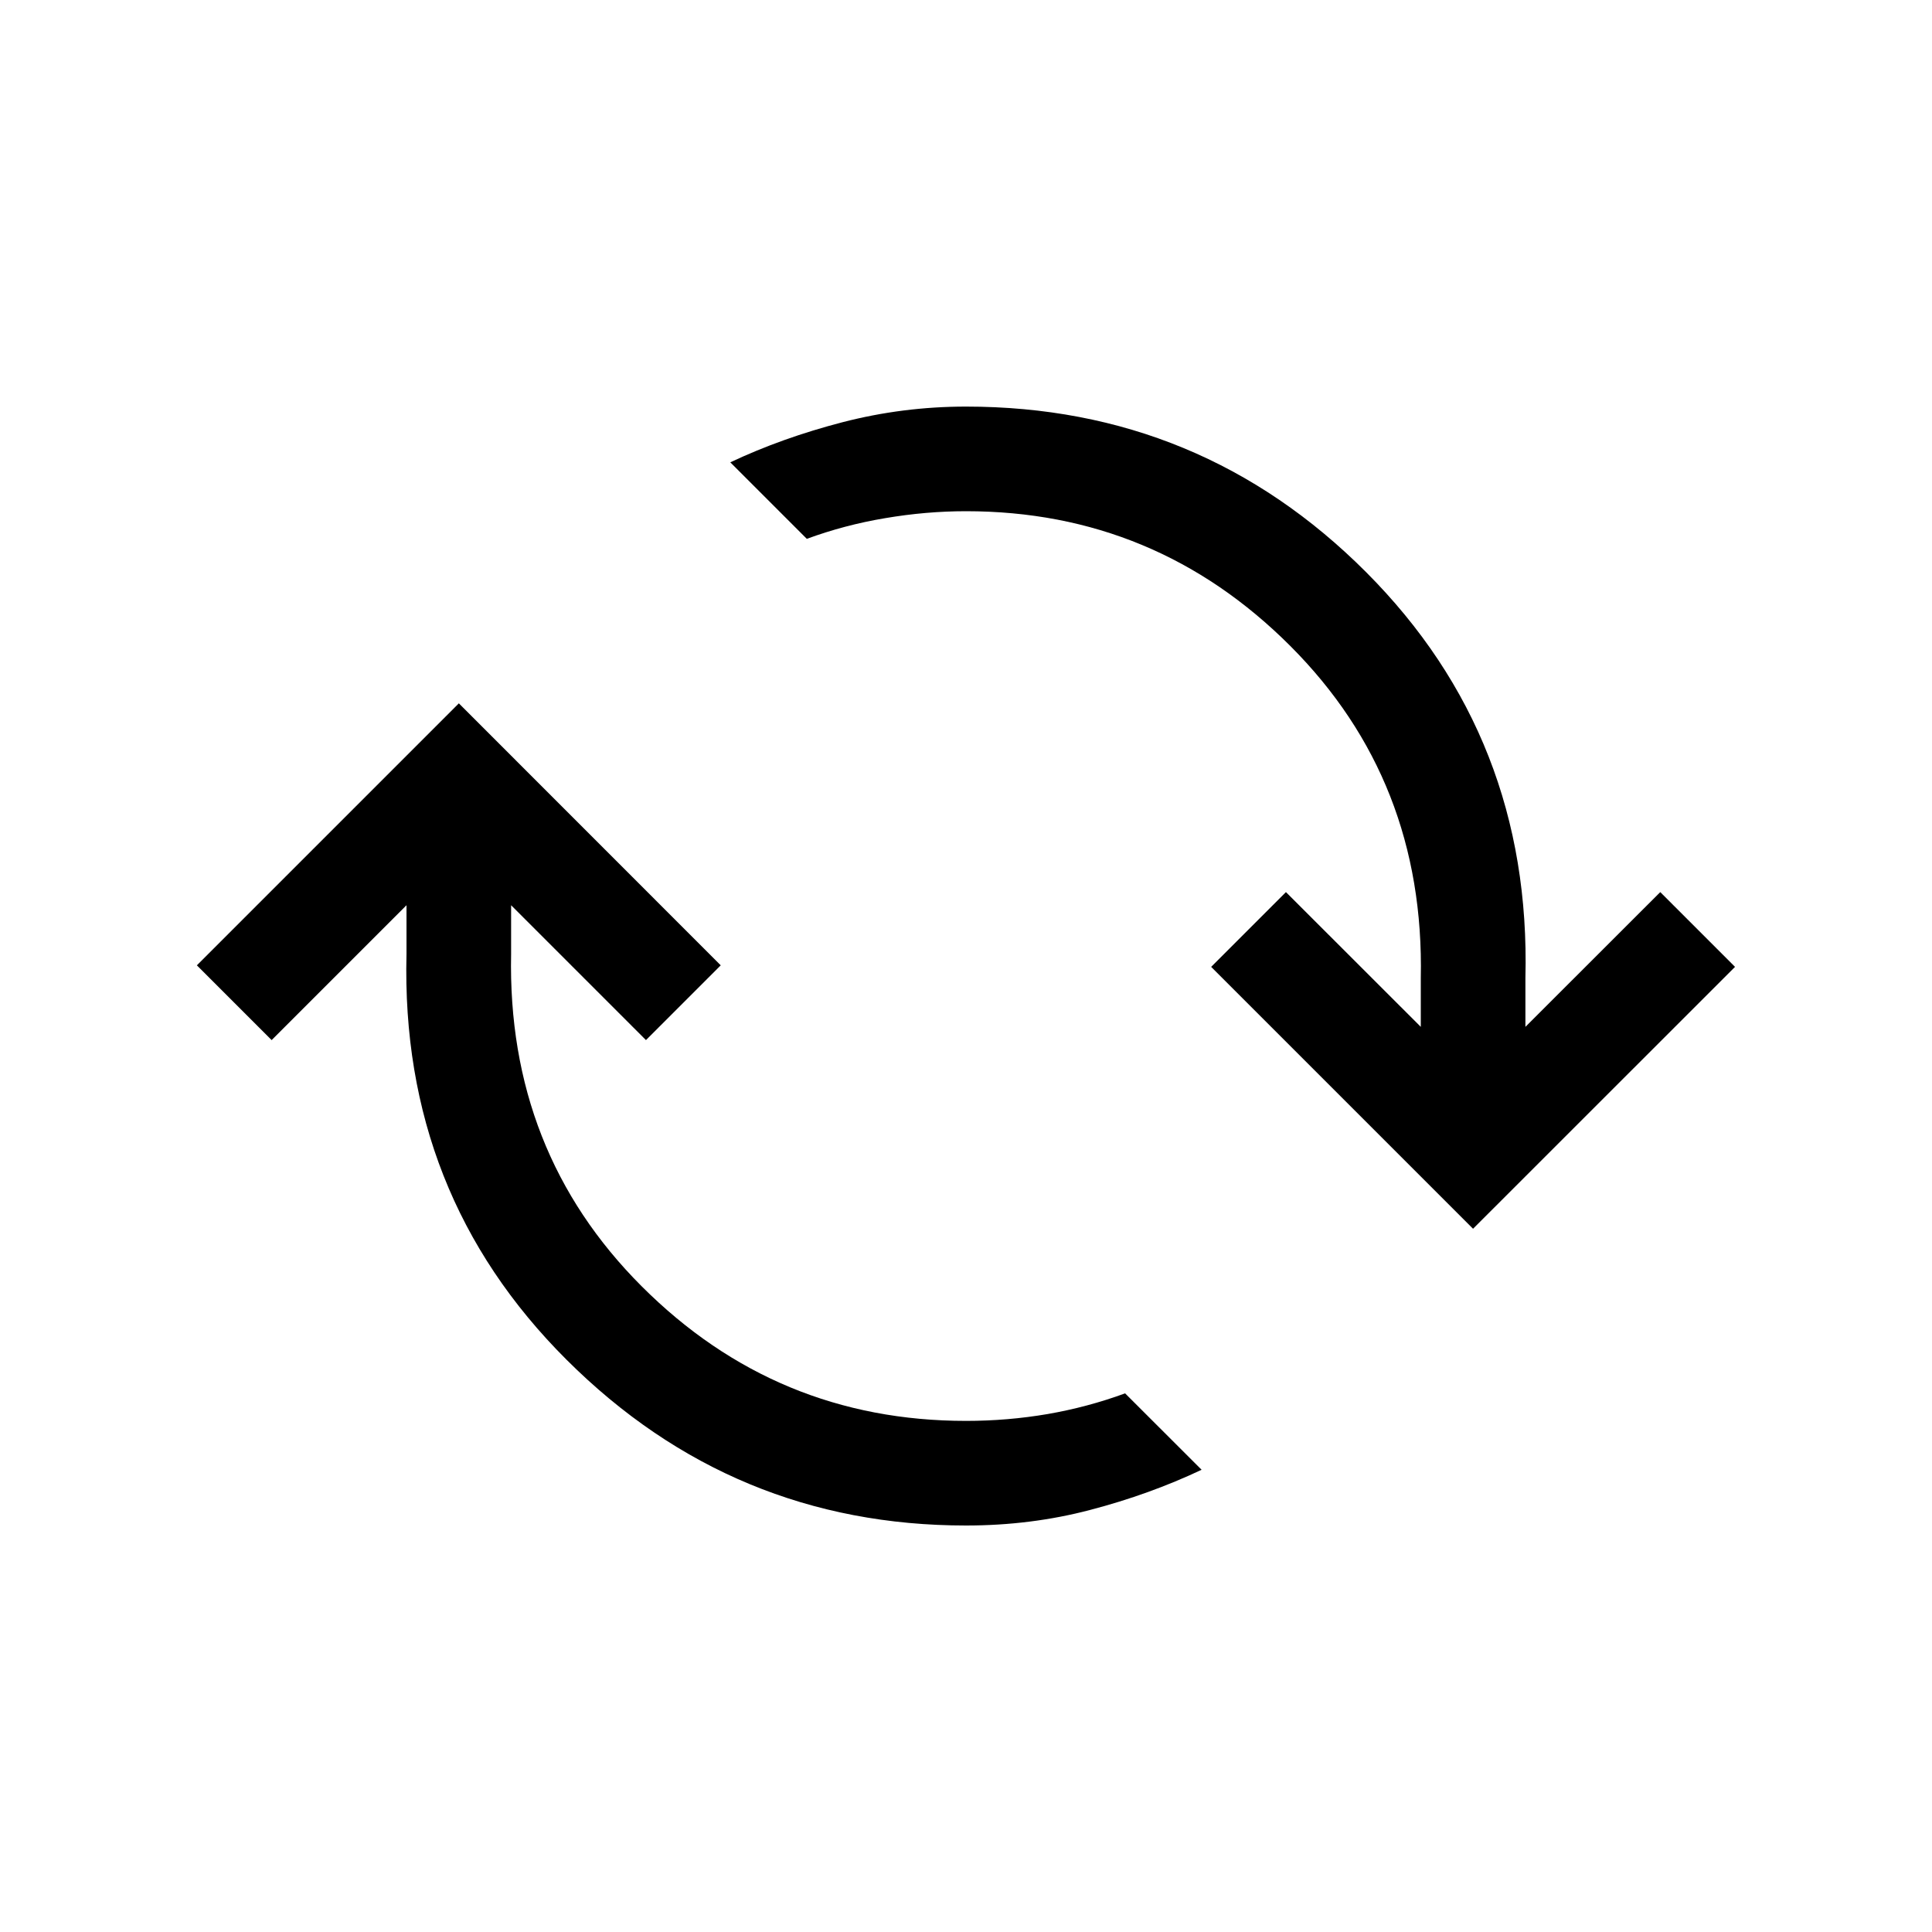
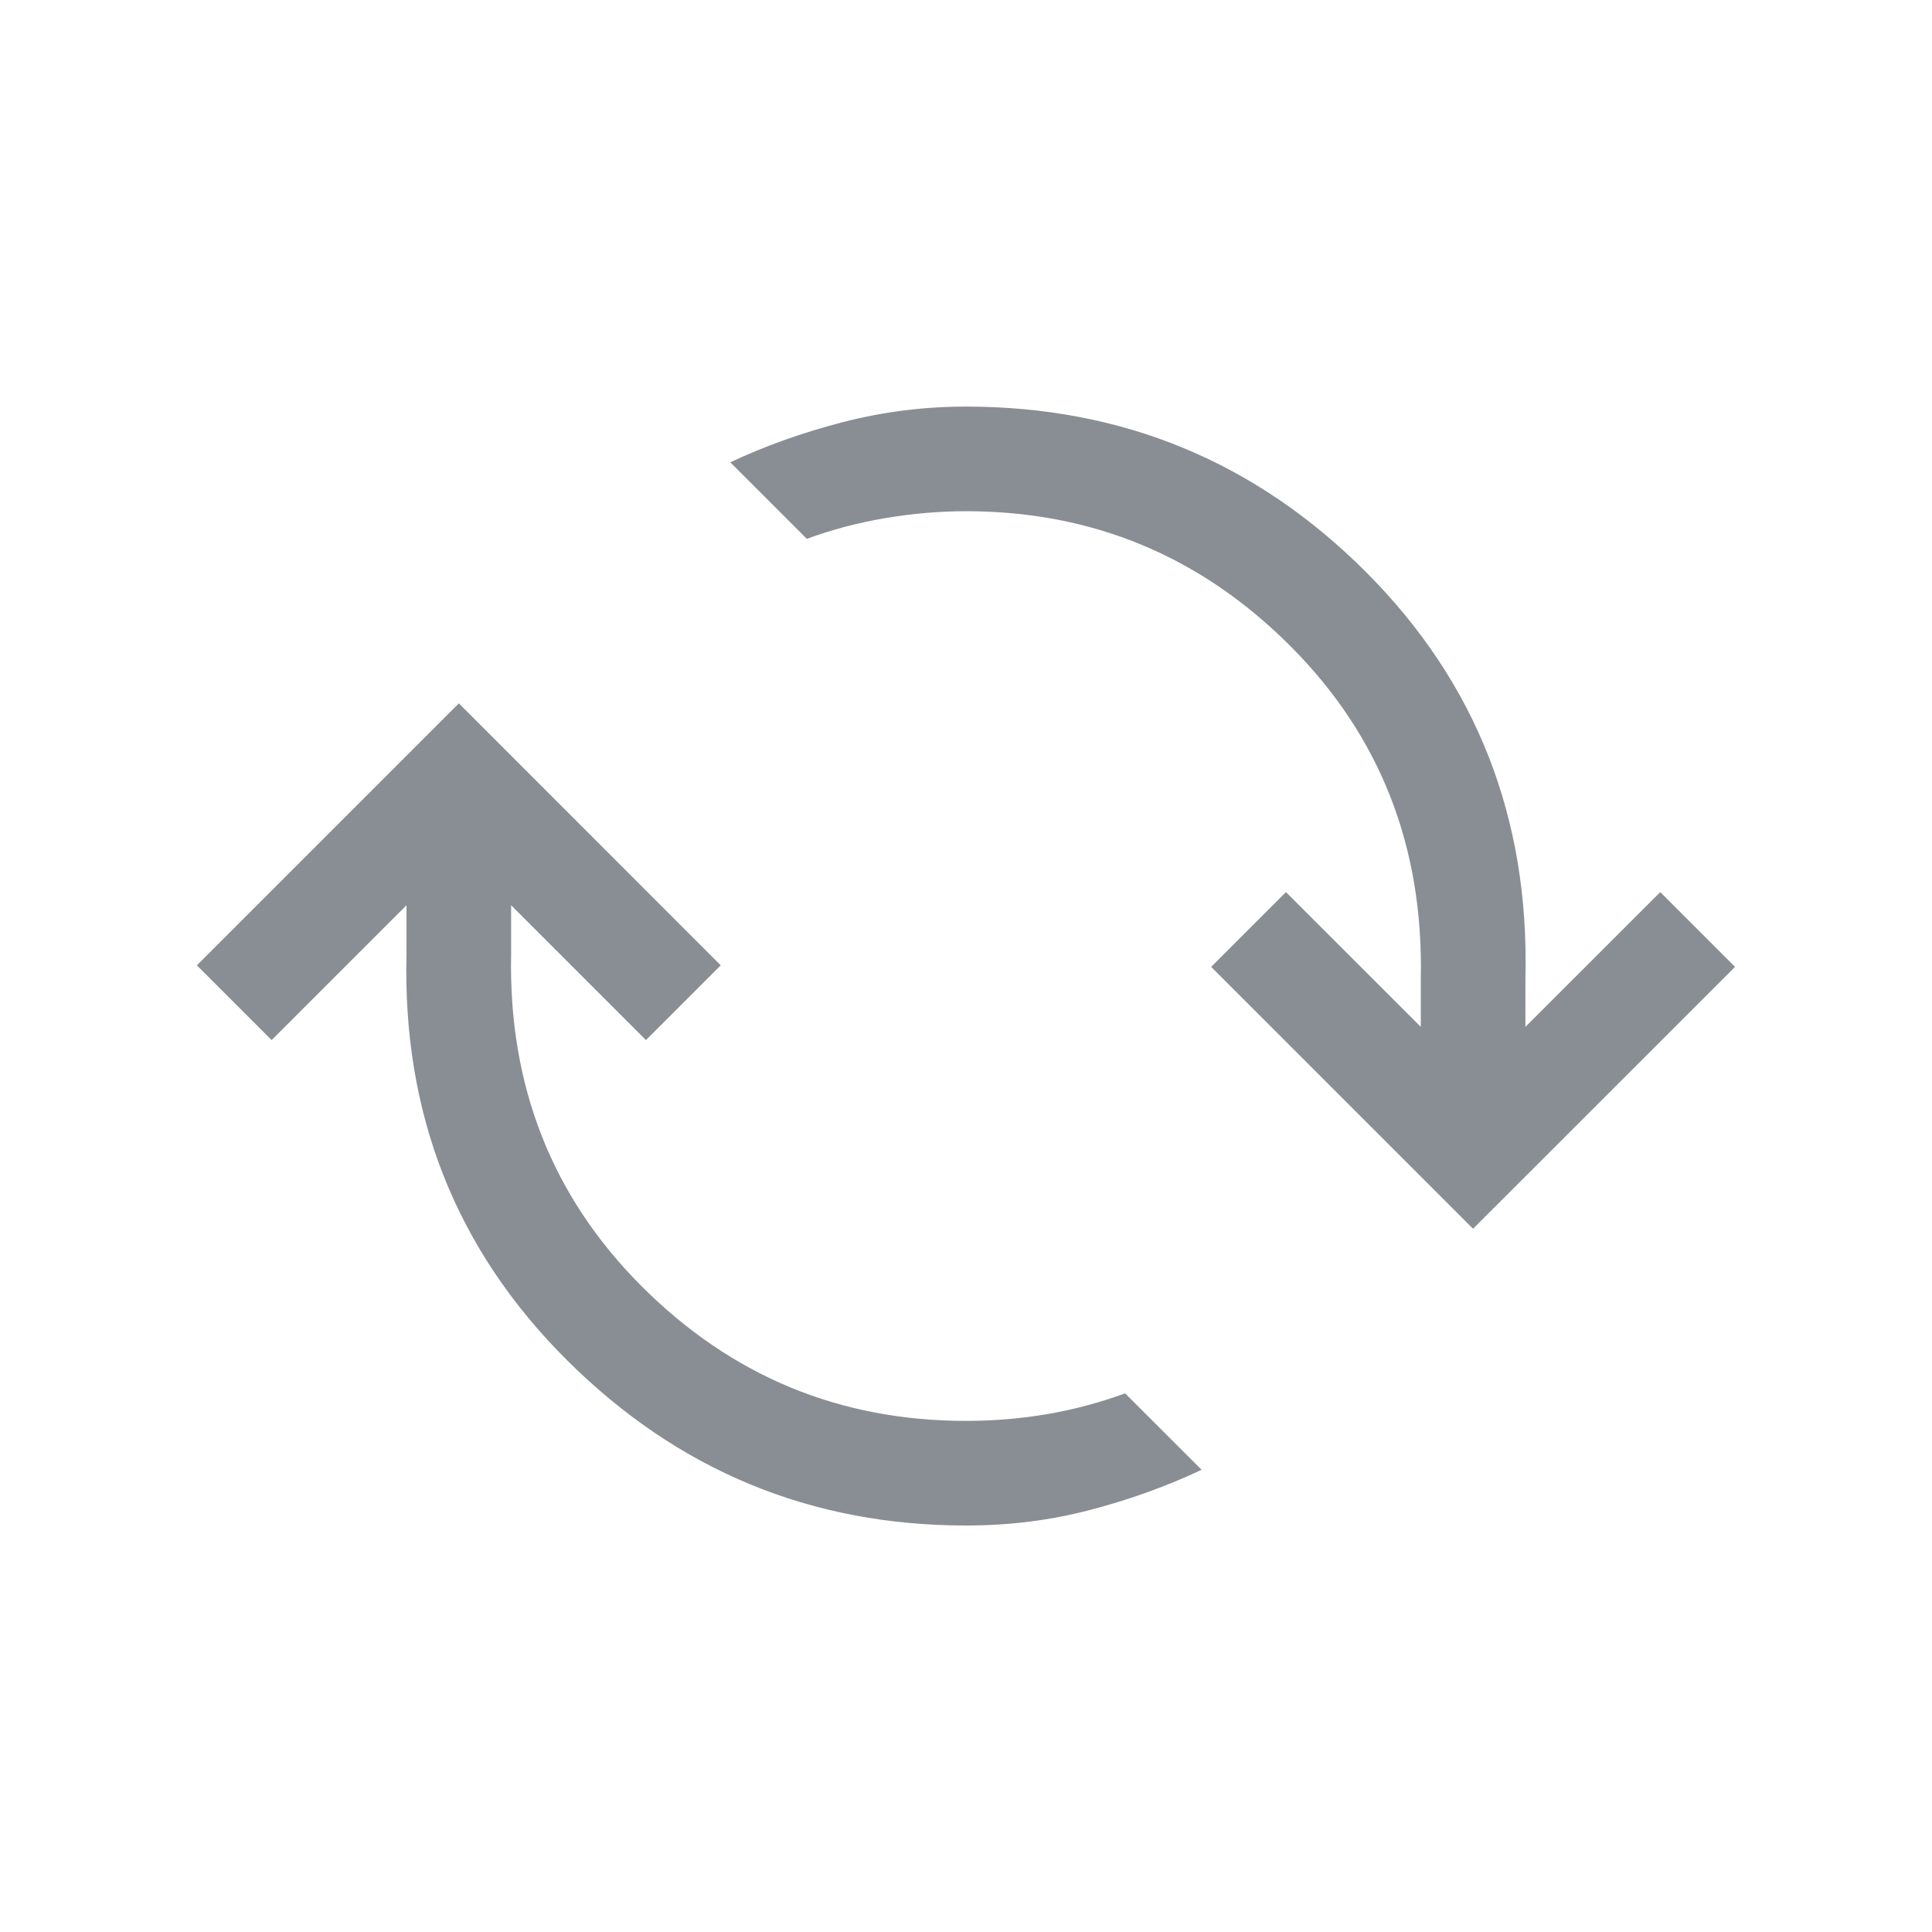
<svg xmlns="http://www.w3.org/2000/svg" width="20" height="20" viewBox="0 0 20 20" fill="none">
-   <path d="M10 15.792C8.392 15.792 7.014 15.221 5.867 14.078C4.719 12.934 4.166 11.534 4.208 9.876V9.371L2.812 10.767L2.038 9.993L4.75 7.281L7.461 9.993L6.687 10.767L5.291 9.371V9.876C5.263 11.24 5.714 12.387 6.643 13.316C7.572 14.245 8.691 14.709 10 14.709C10.289 14.709 10.571 14.685 10.846 14.638C11.122 14.59 11.388 14.519 11.647 14.424L12.439 15.215C12.081 15.384 11.697 15.523 11.288 15.63C10.879 15.738 10.449 15.792 10 15.792ZM15.249 12.72L12.538 10.009L13.312 9.235L14.708 10.63V10.126C14.736 8.761 14.285 7.615 13.356 6.686C12.427 5.757 11.308 5.292 10 5.292C9.724 5.292 9.445 5.316 9.163 5.364C8.881 5.411 8.611 5.483 8.352 5.578L7.56 4.786C7.918 4.617 8.305 4.479 8.721 4.371C9.138 4.263 9.564 4.209 10 4.209C11.621 4.209 13.002 4.781 14.143 5.924C15.283 7.067 15.833 8.468 15.791 10.126V10.63L17.187 9.235L17.961 10.009L15.249 12.72Z" fill="currentColor" />
+   <path d="M10 15.792C8.392 15.792 7.014 15.221 5.867 14.078C4.719 12.934 4.166 11.534 4.208 9.876V9.371L2.812 10.767L2.038 9.993L4.75 7.281L7.461 9.993L6.687 10.767L5.291 9.371V9.876C5.263 11.24 5.714 12.387 6.643 13.316C7.572 14.245 8.691 14.709 10 14.709C10.289 14.709 10.571 14.685 10.846 14.638C11.122 14.59 11.388 14.519 11.647 14.424L12.439 15.215C12.081 15.384 11.697 15.523 11.288 15.63C10.879 15.738 10.449 15.792 10 15.792ZM15.249 12.72L12.538 10.009L13.312 9.235L14.708 10.63V10.126C14.736 8.761 14.285 7.615 13.356 6.686C12.427 5.757 11.308 5.292 10 5.292C9.724 5.292 9.445 5.316 9.163 5.364C8.881 5.411 8.611 5.483 8.352 5.578L7.56 4.786C7.918 4.617 8.305 4.479 8.721 4.371C9.138 4.263 9.564 4.209 10 4.209C11.621 4.209 13.002 4.781 14.143 5.924C15.283 7.067 15.833 8.468 15.791 10.126V10.63L17.187 9.235L17.961 10.009L15.249 12.72Z" fill="#888E94" />
</svg>
